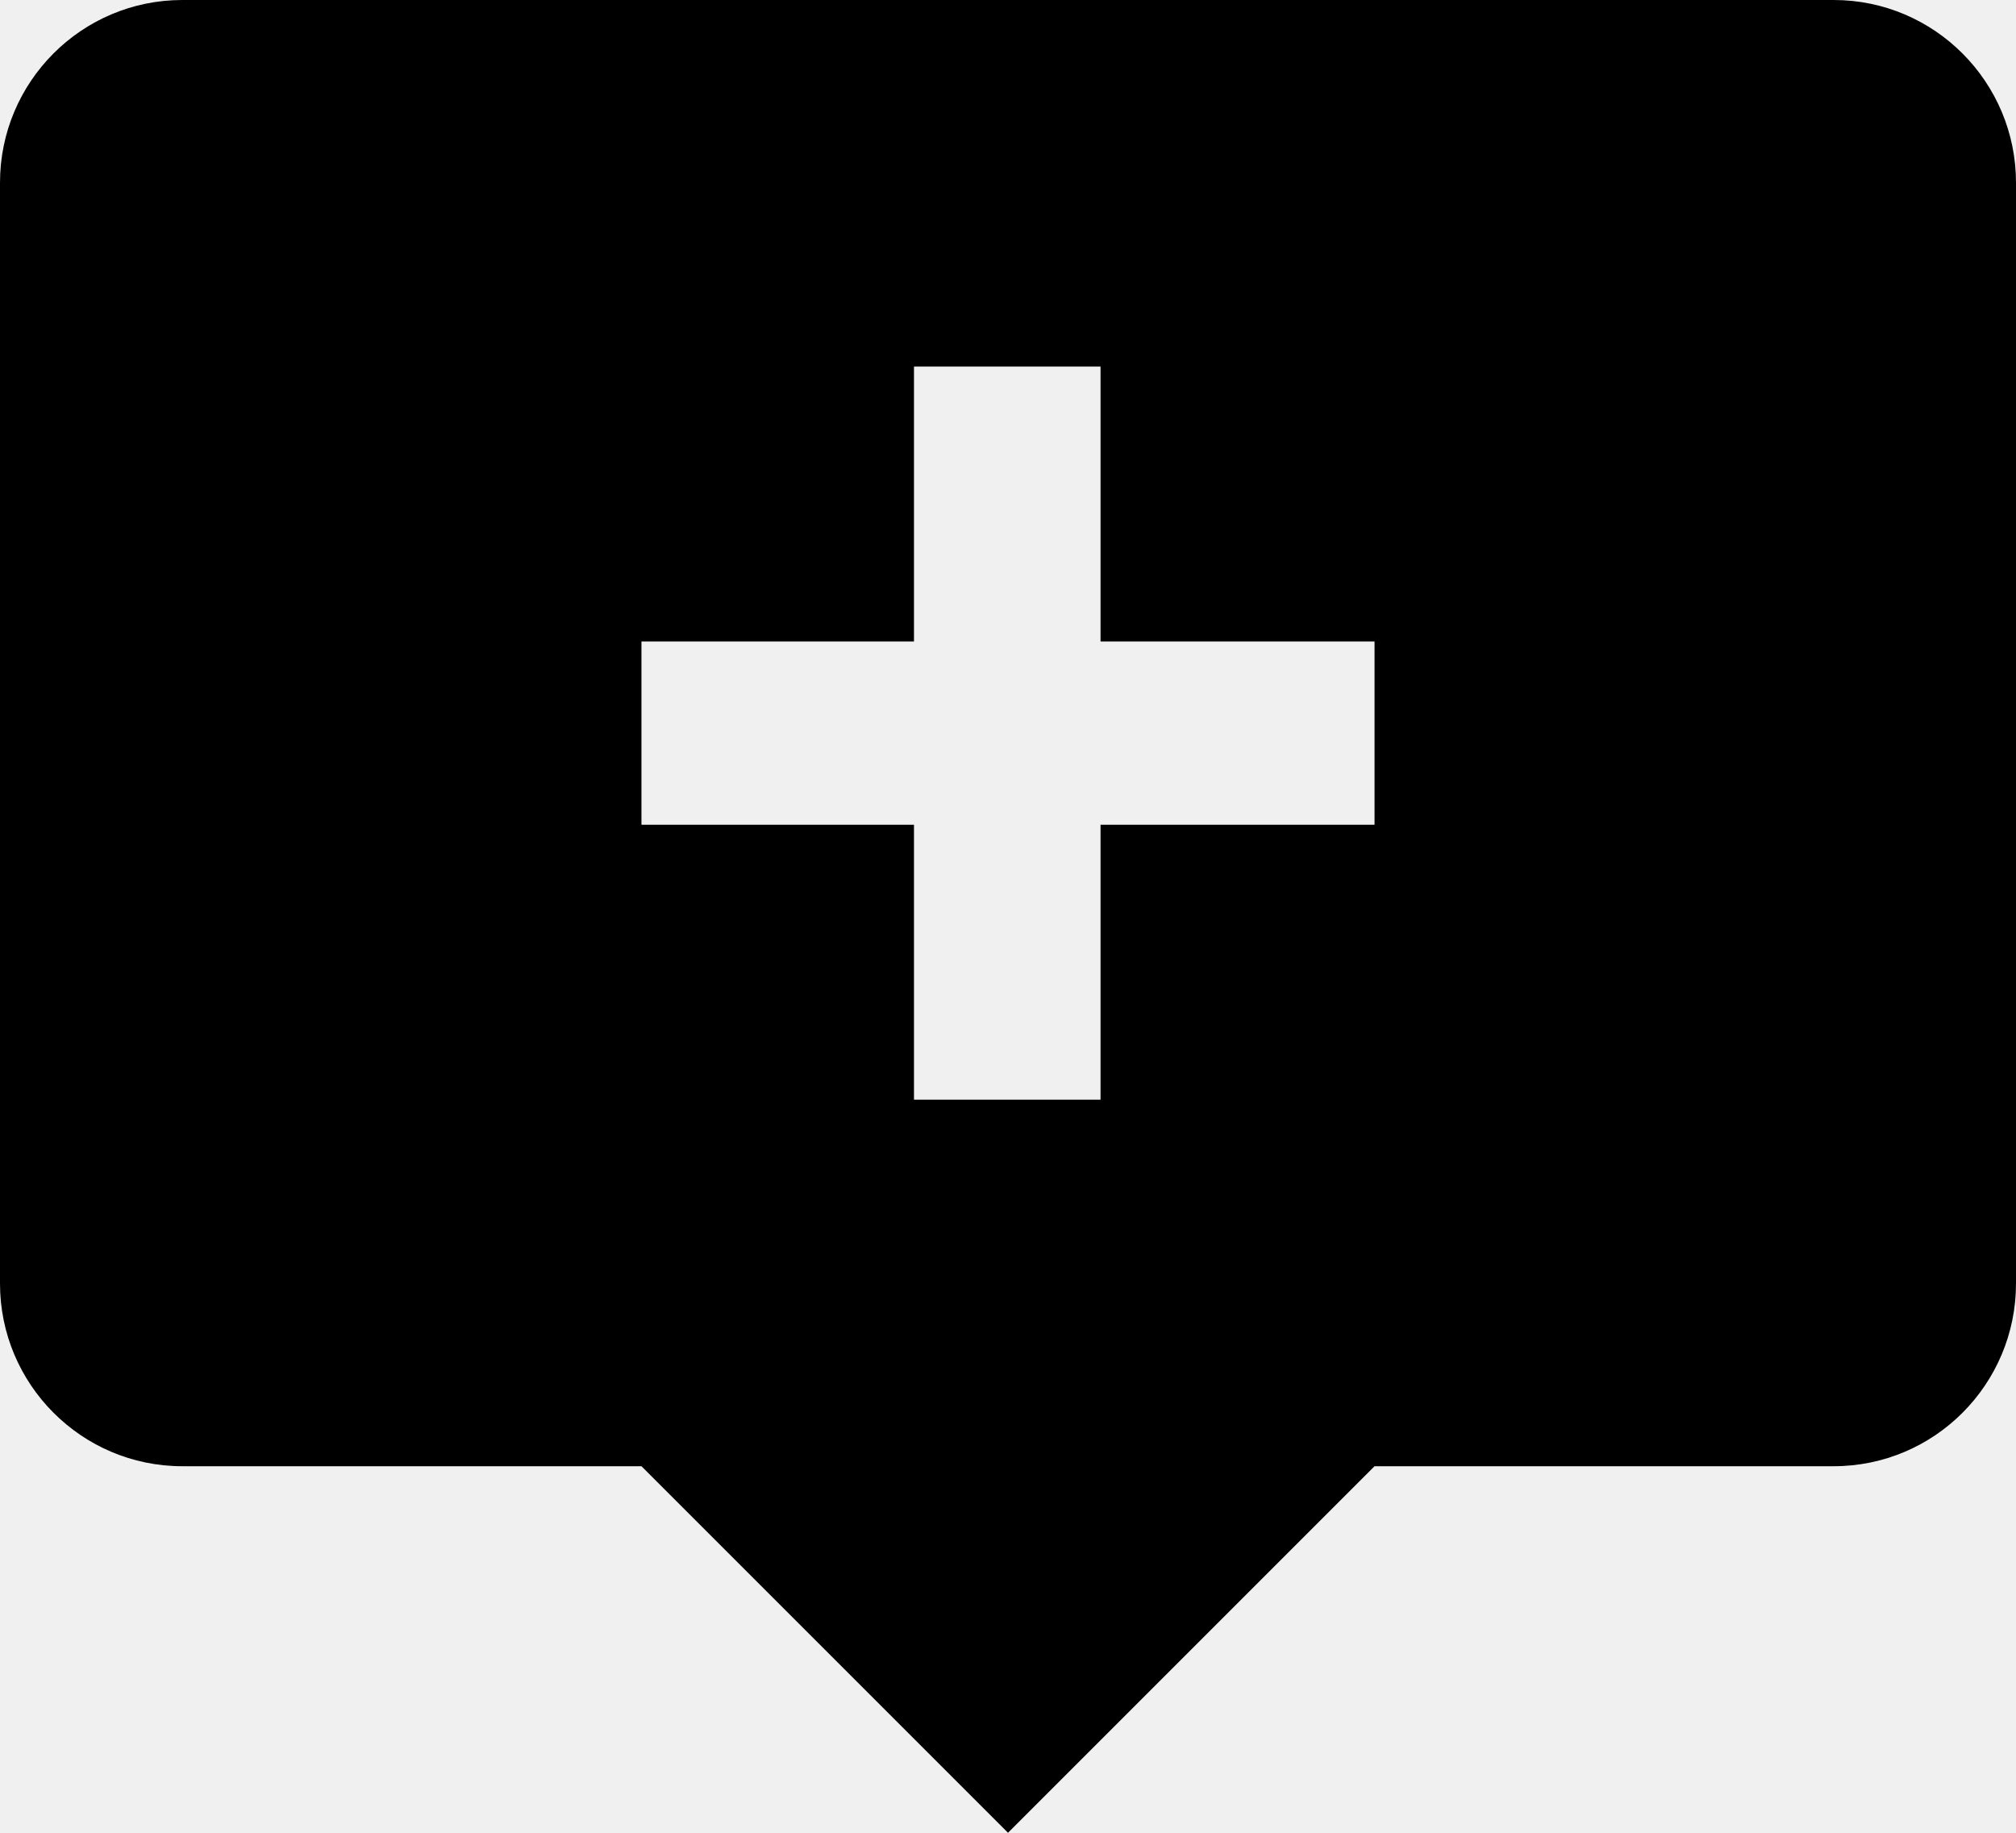
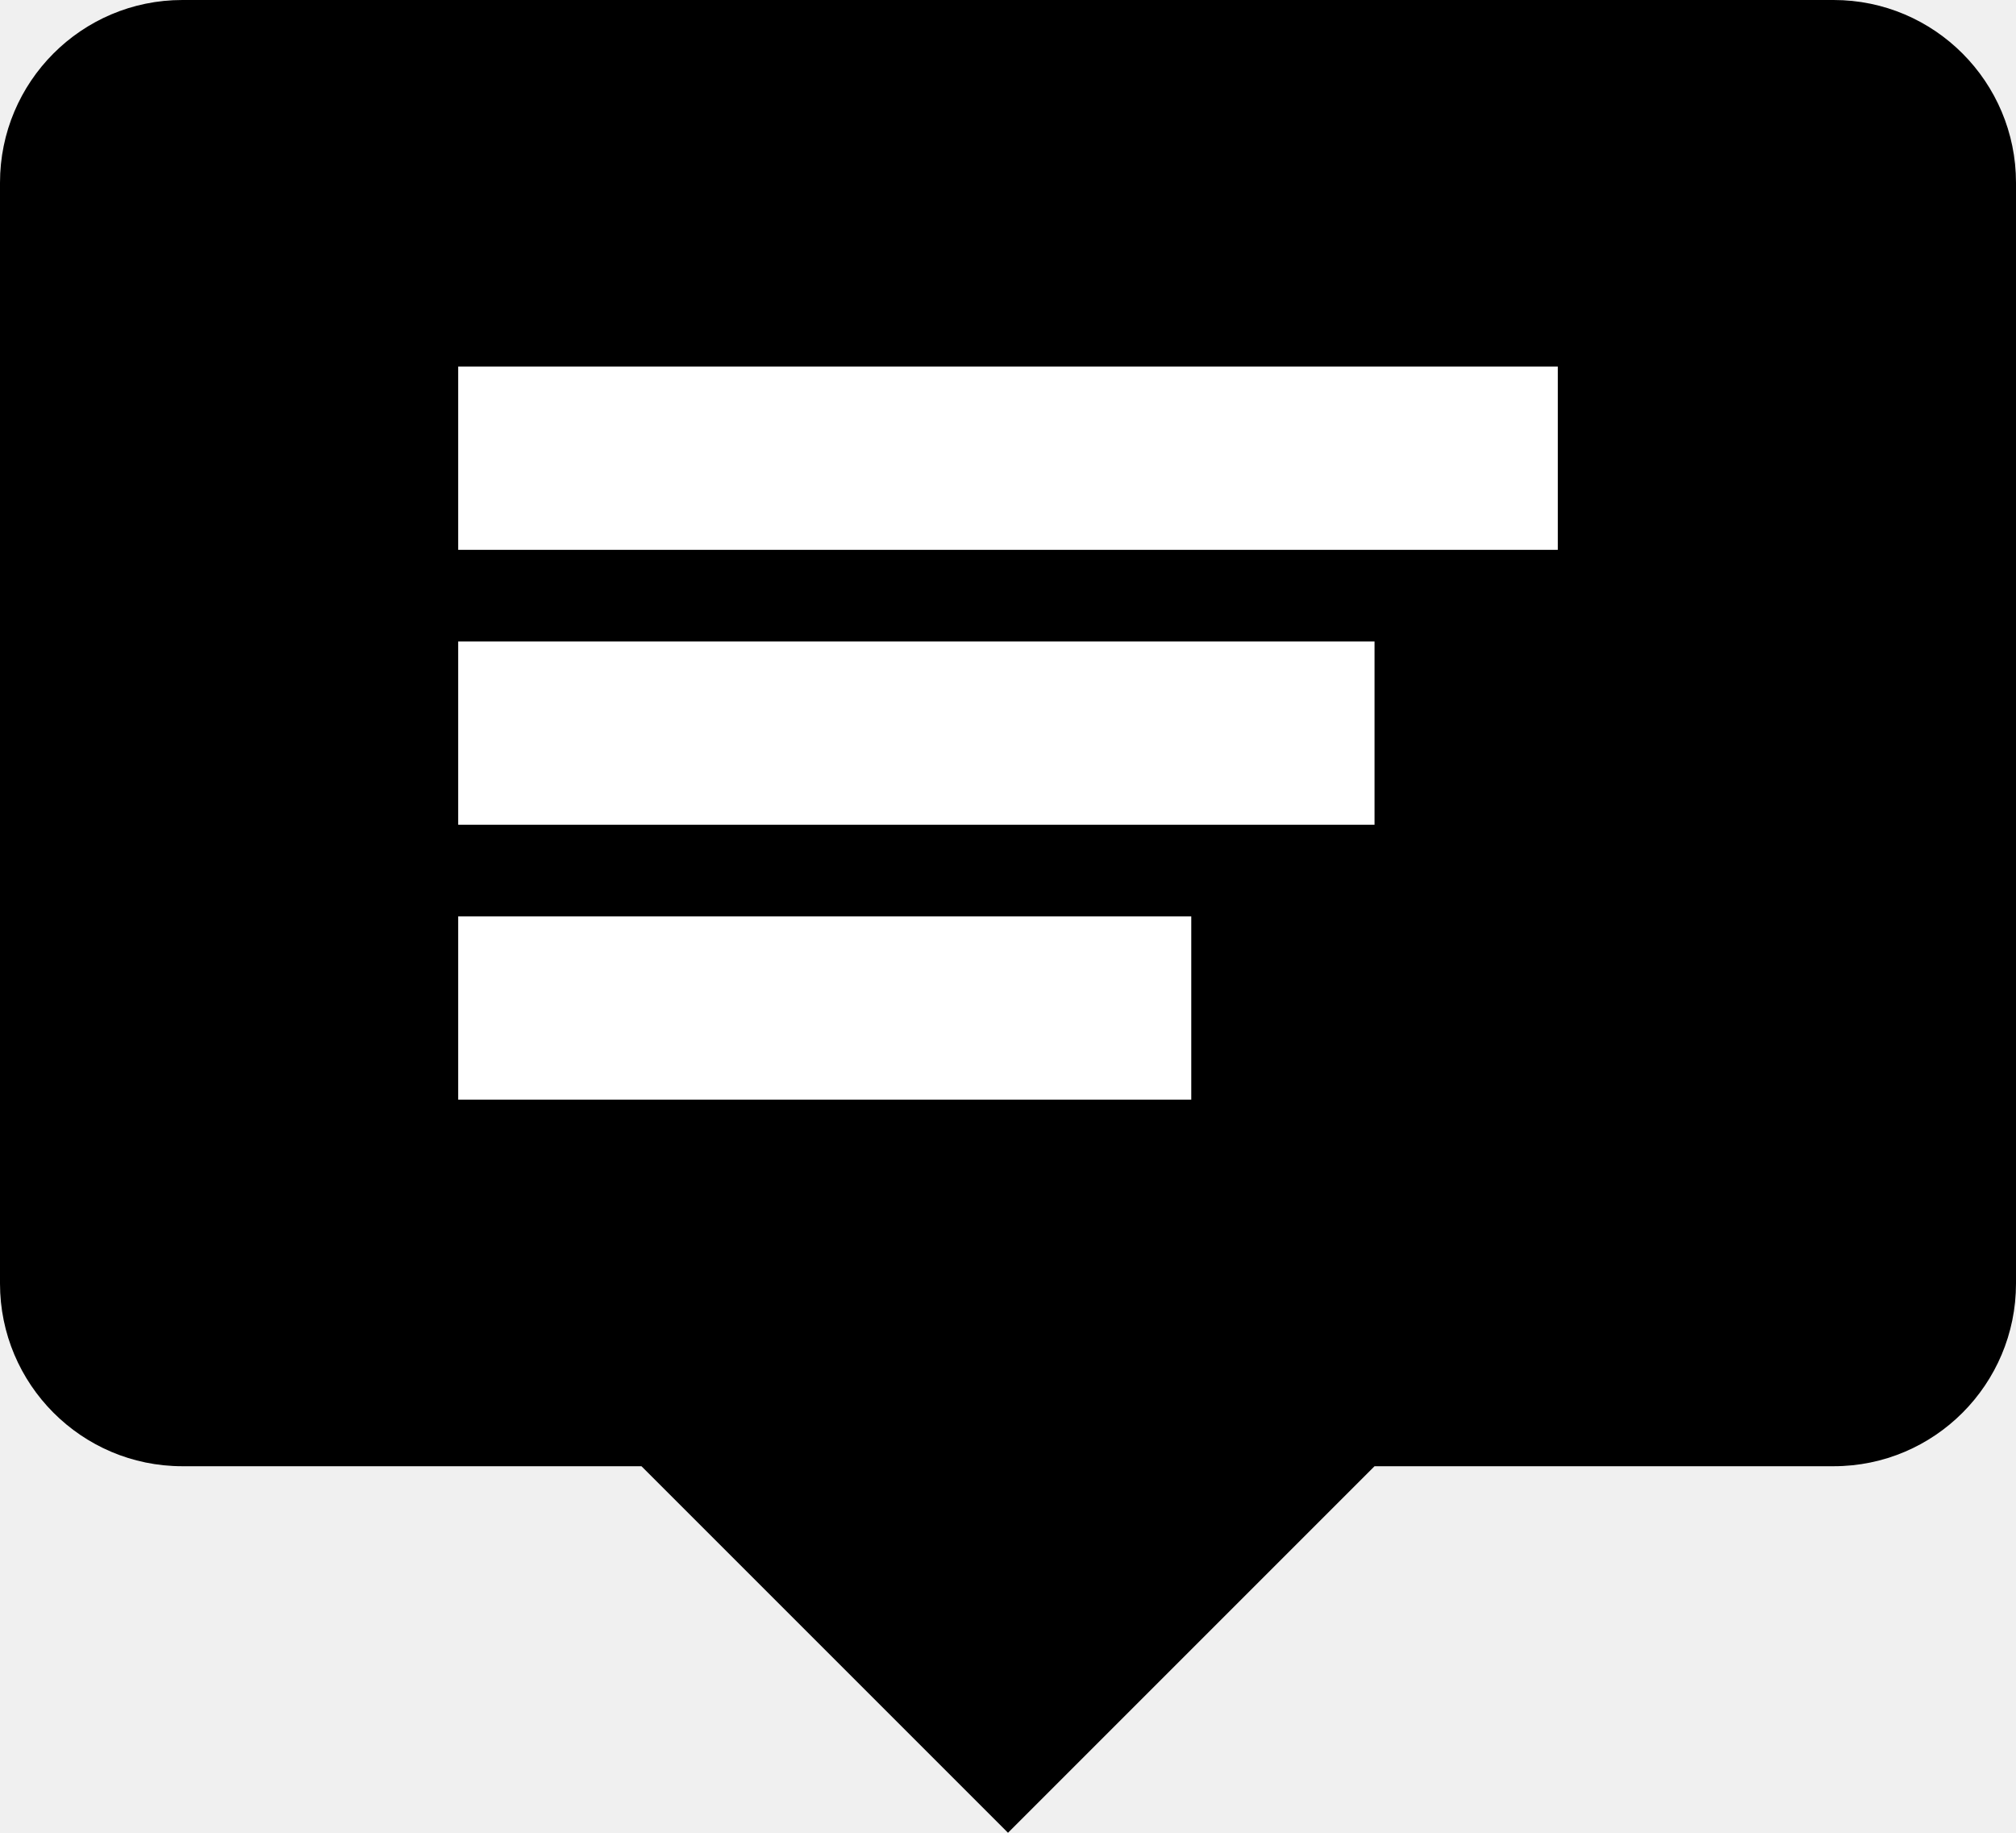
<svg xmlns="http://www.w3.org/2000/svg" width="22" height="20">
  <g fill-rule="evenodd">
-     <path d="M15 16l-4 4-4-4H1.99C.89 16 0 15.105 0 14.006V1.994C0 .894.89 0 1.99 0h18.02C21.11 0 22 .895 22 1.994v12.012c0 1.1-.89 1.994-1.99 1.994H15zM12.01 4v3H15v2h-2.99v3H9.974V9H7V7h2.974V4h2.036z" />
-     <path fill="none" d="M-1-2h24v24H-1" />
+     <path d="M15 16l-4 4-4-4H1.99C.89 16 0 15.105 0 14.006V1.994C0 .894.89 0 1.99 0h18.02C21.11 0 22 .895 22 1.994v12.012c0 1.1-.89 1.994-1.99 1.994H15z" />
+     <path d="M-1-2h24v24H-1" fill="none" />
+     <path fill="#FFF" d="M5 7h10v2H5m8 3H5v-2h8m4-4H5V4h12" />
  </g>
</svg>
